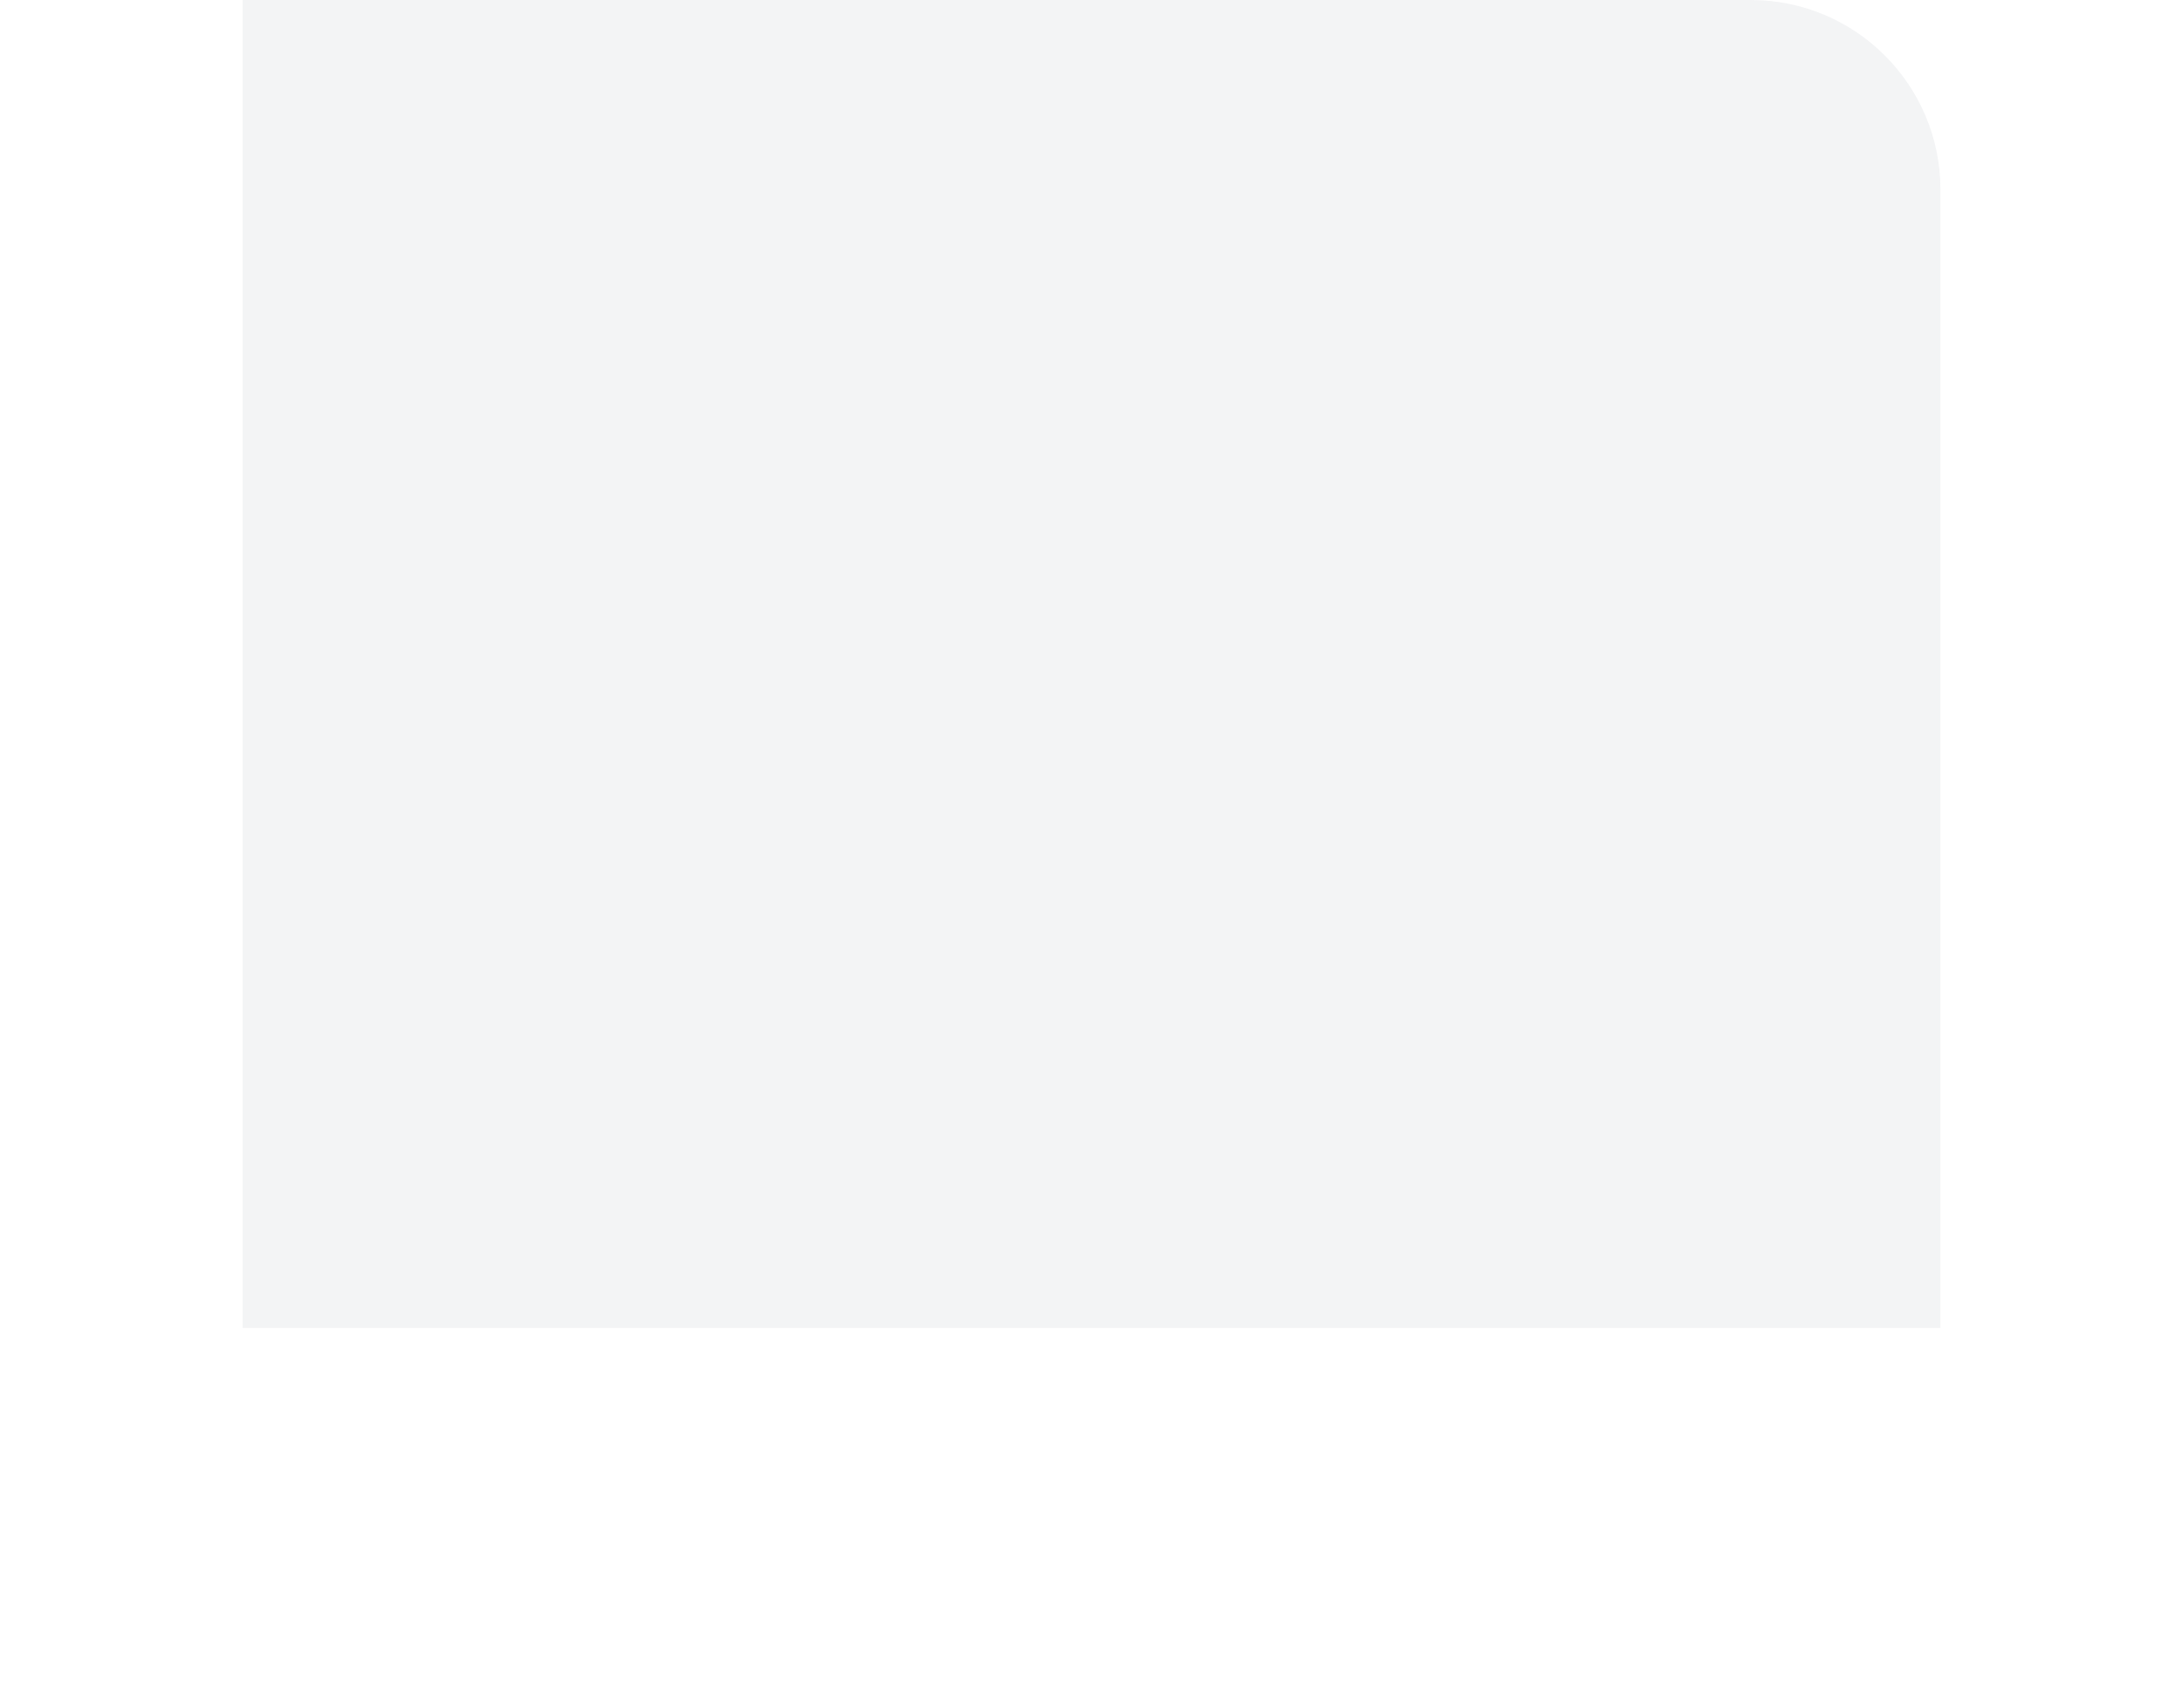
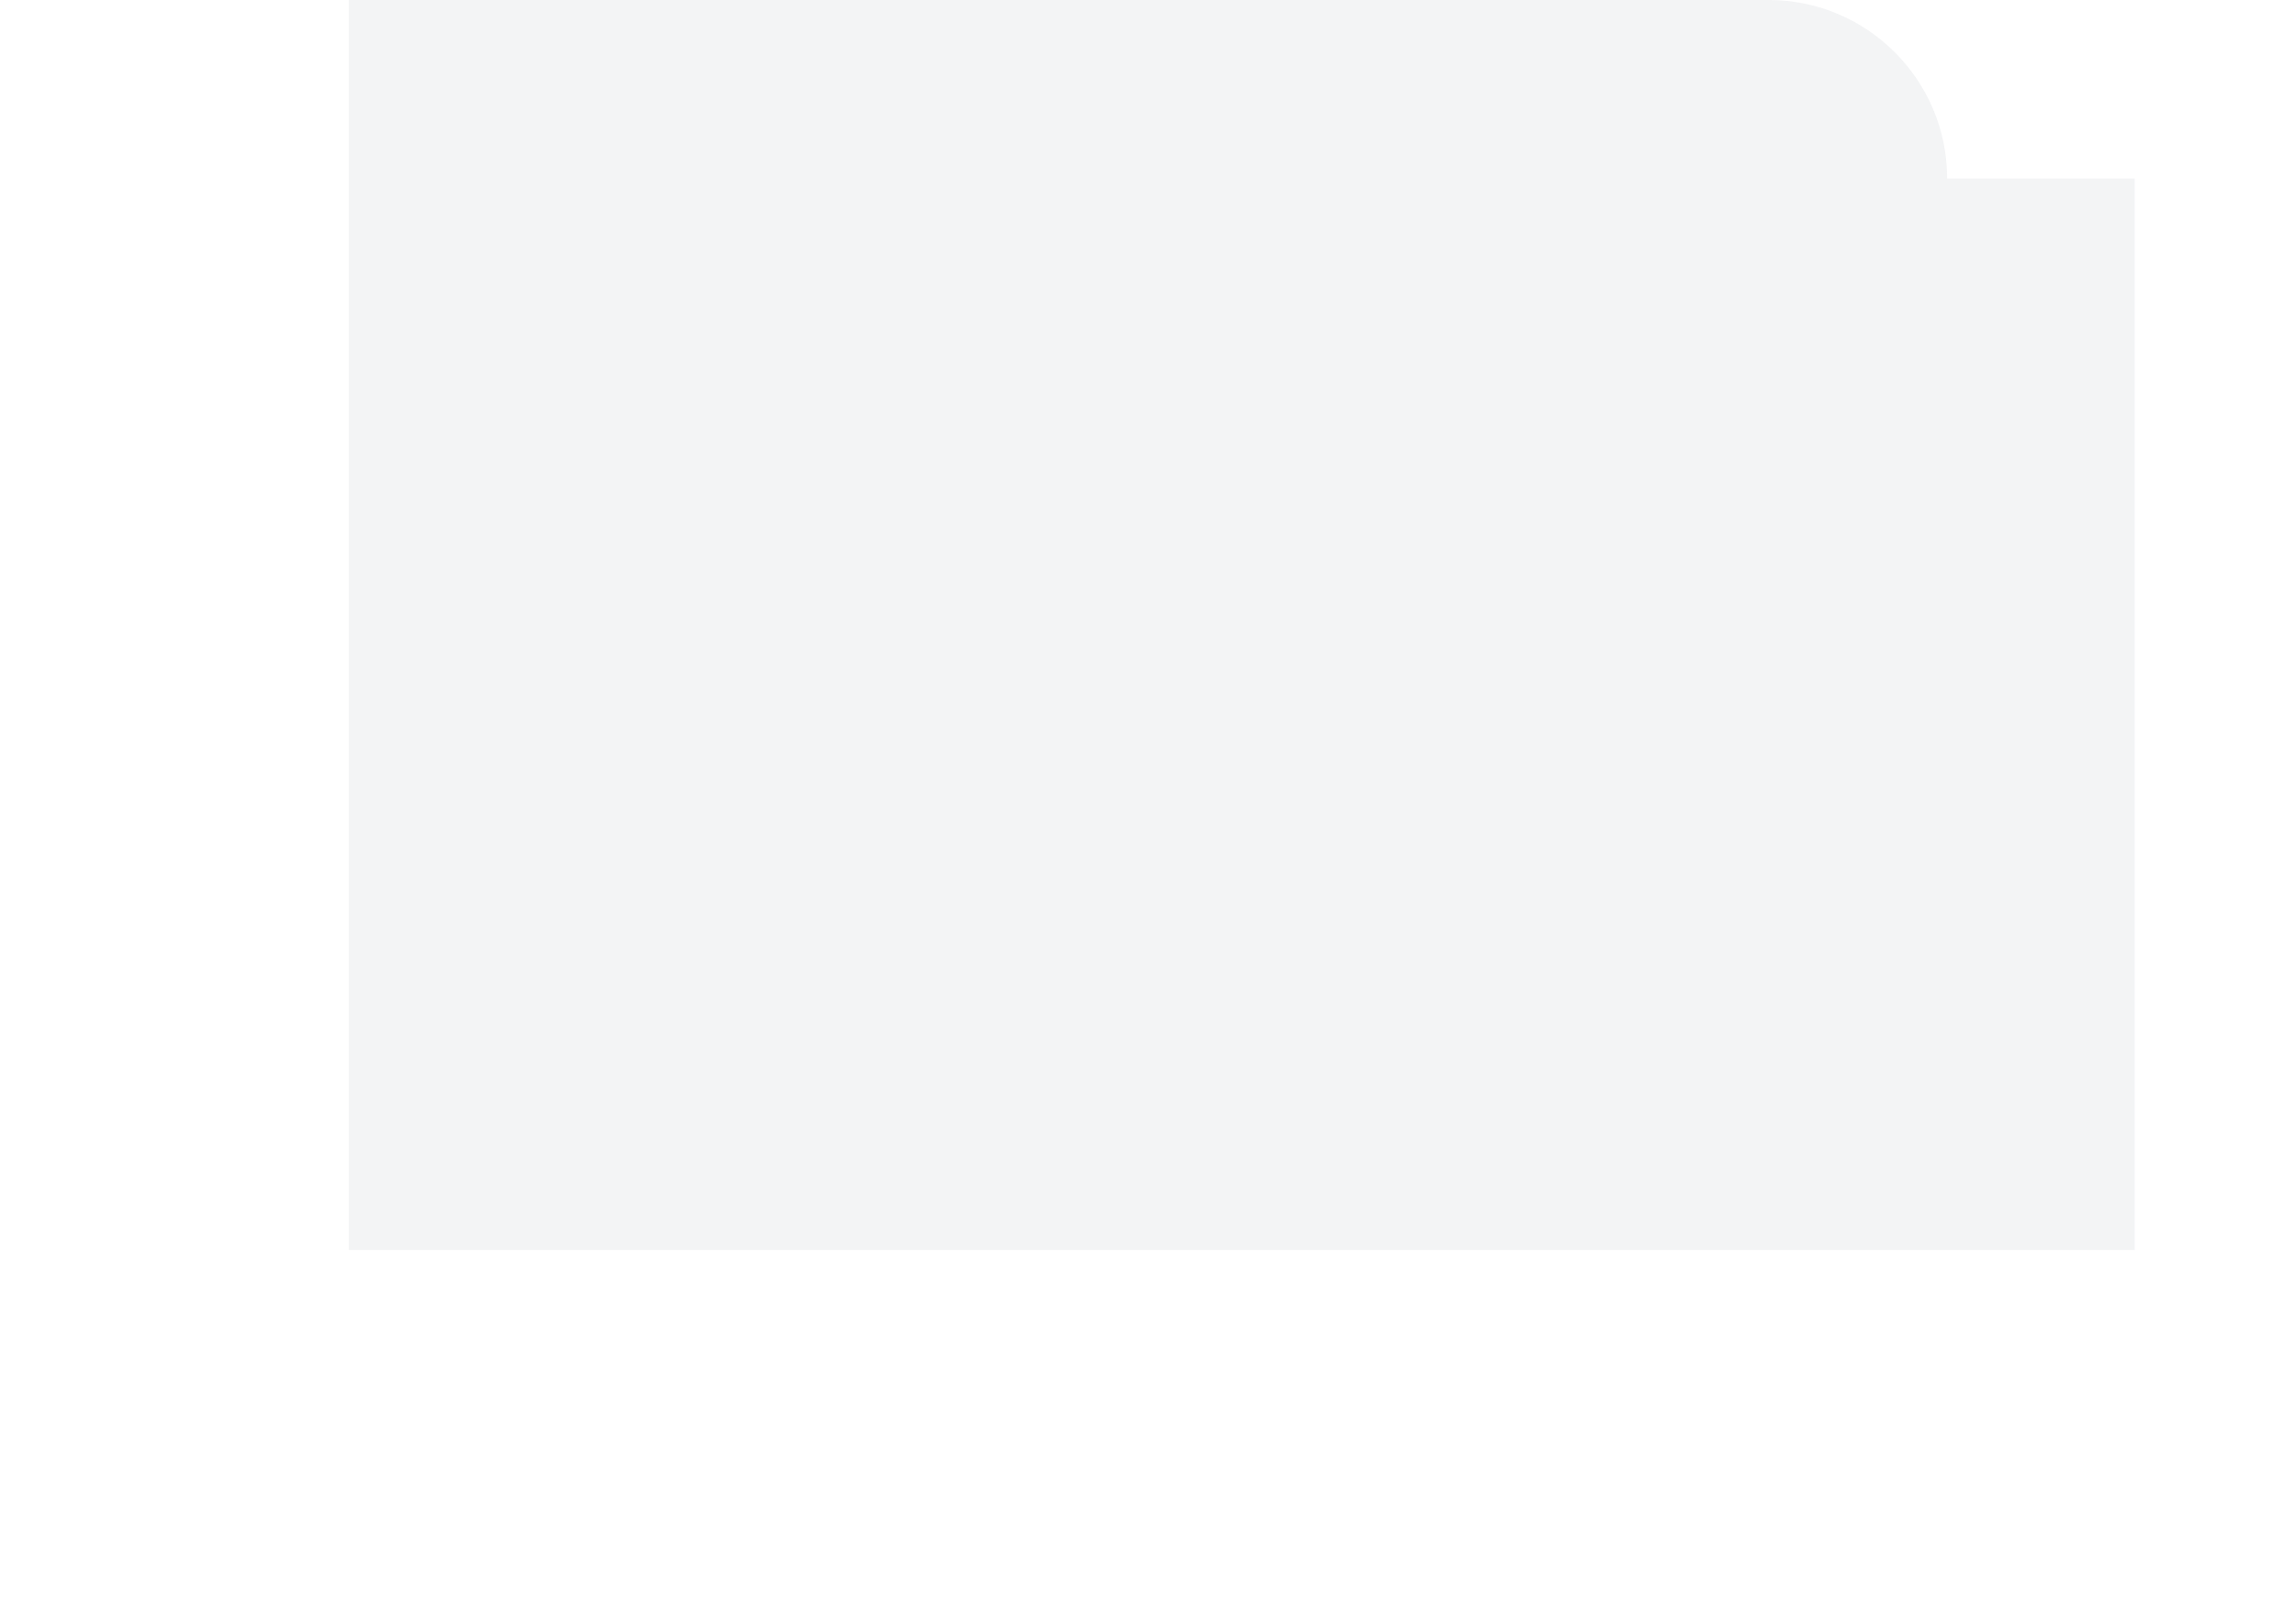
- <svg xmlns="http://www.w3.org/2000/svg" width="895" height="700" viewBox="0 0 895 900" fill="none">
-   <path opacity="0.077" d="M895 100C895 44.772 850.228 0 795 0H0V700H895V100Z" fill="#5C6779" />
+ <svg xmlns="http://www.w3.org/2000/svg" width="1000" height="700" viewBox="0 0 895 900" fill="none">
+   <path opacity="0.077" d="M895 100C895 44.772 850.228 0 795 0H0V700H1000V100Z" fill="#5C6779" />
</svg>
